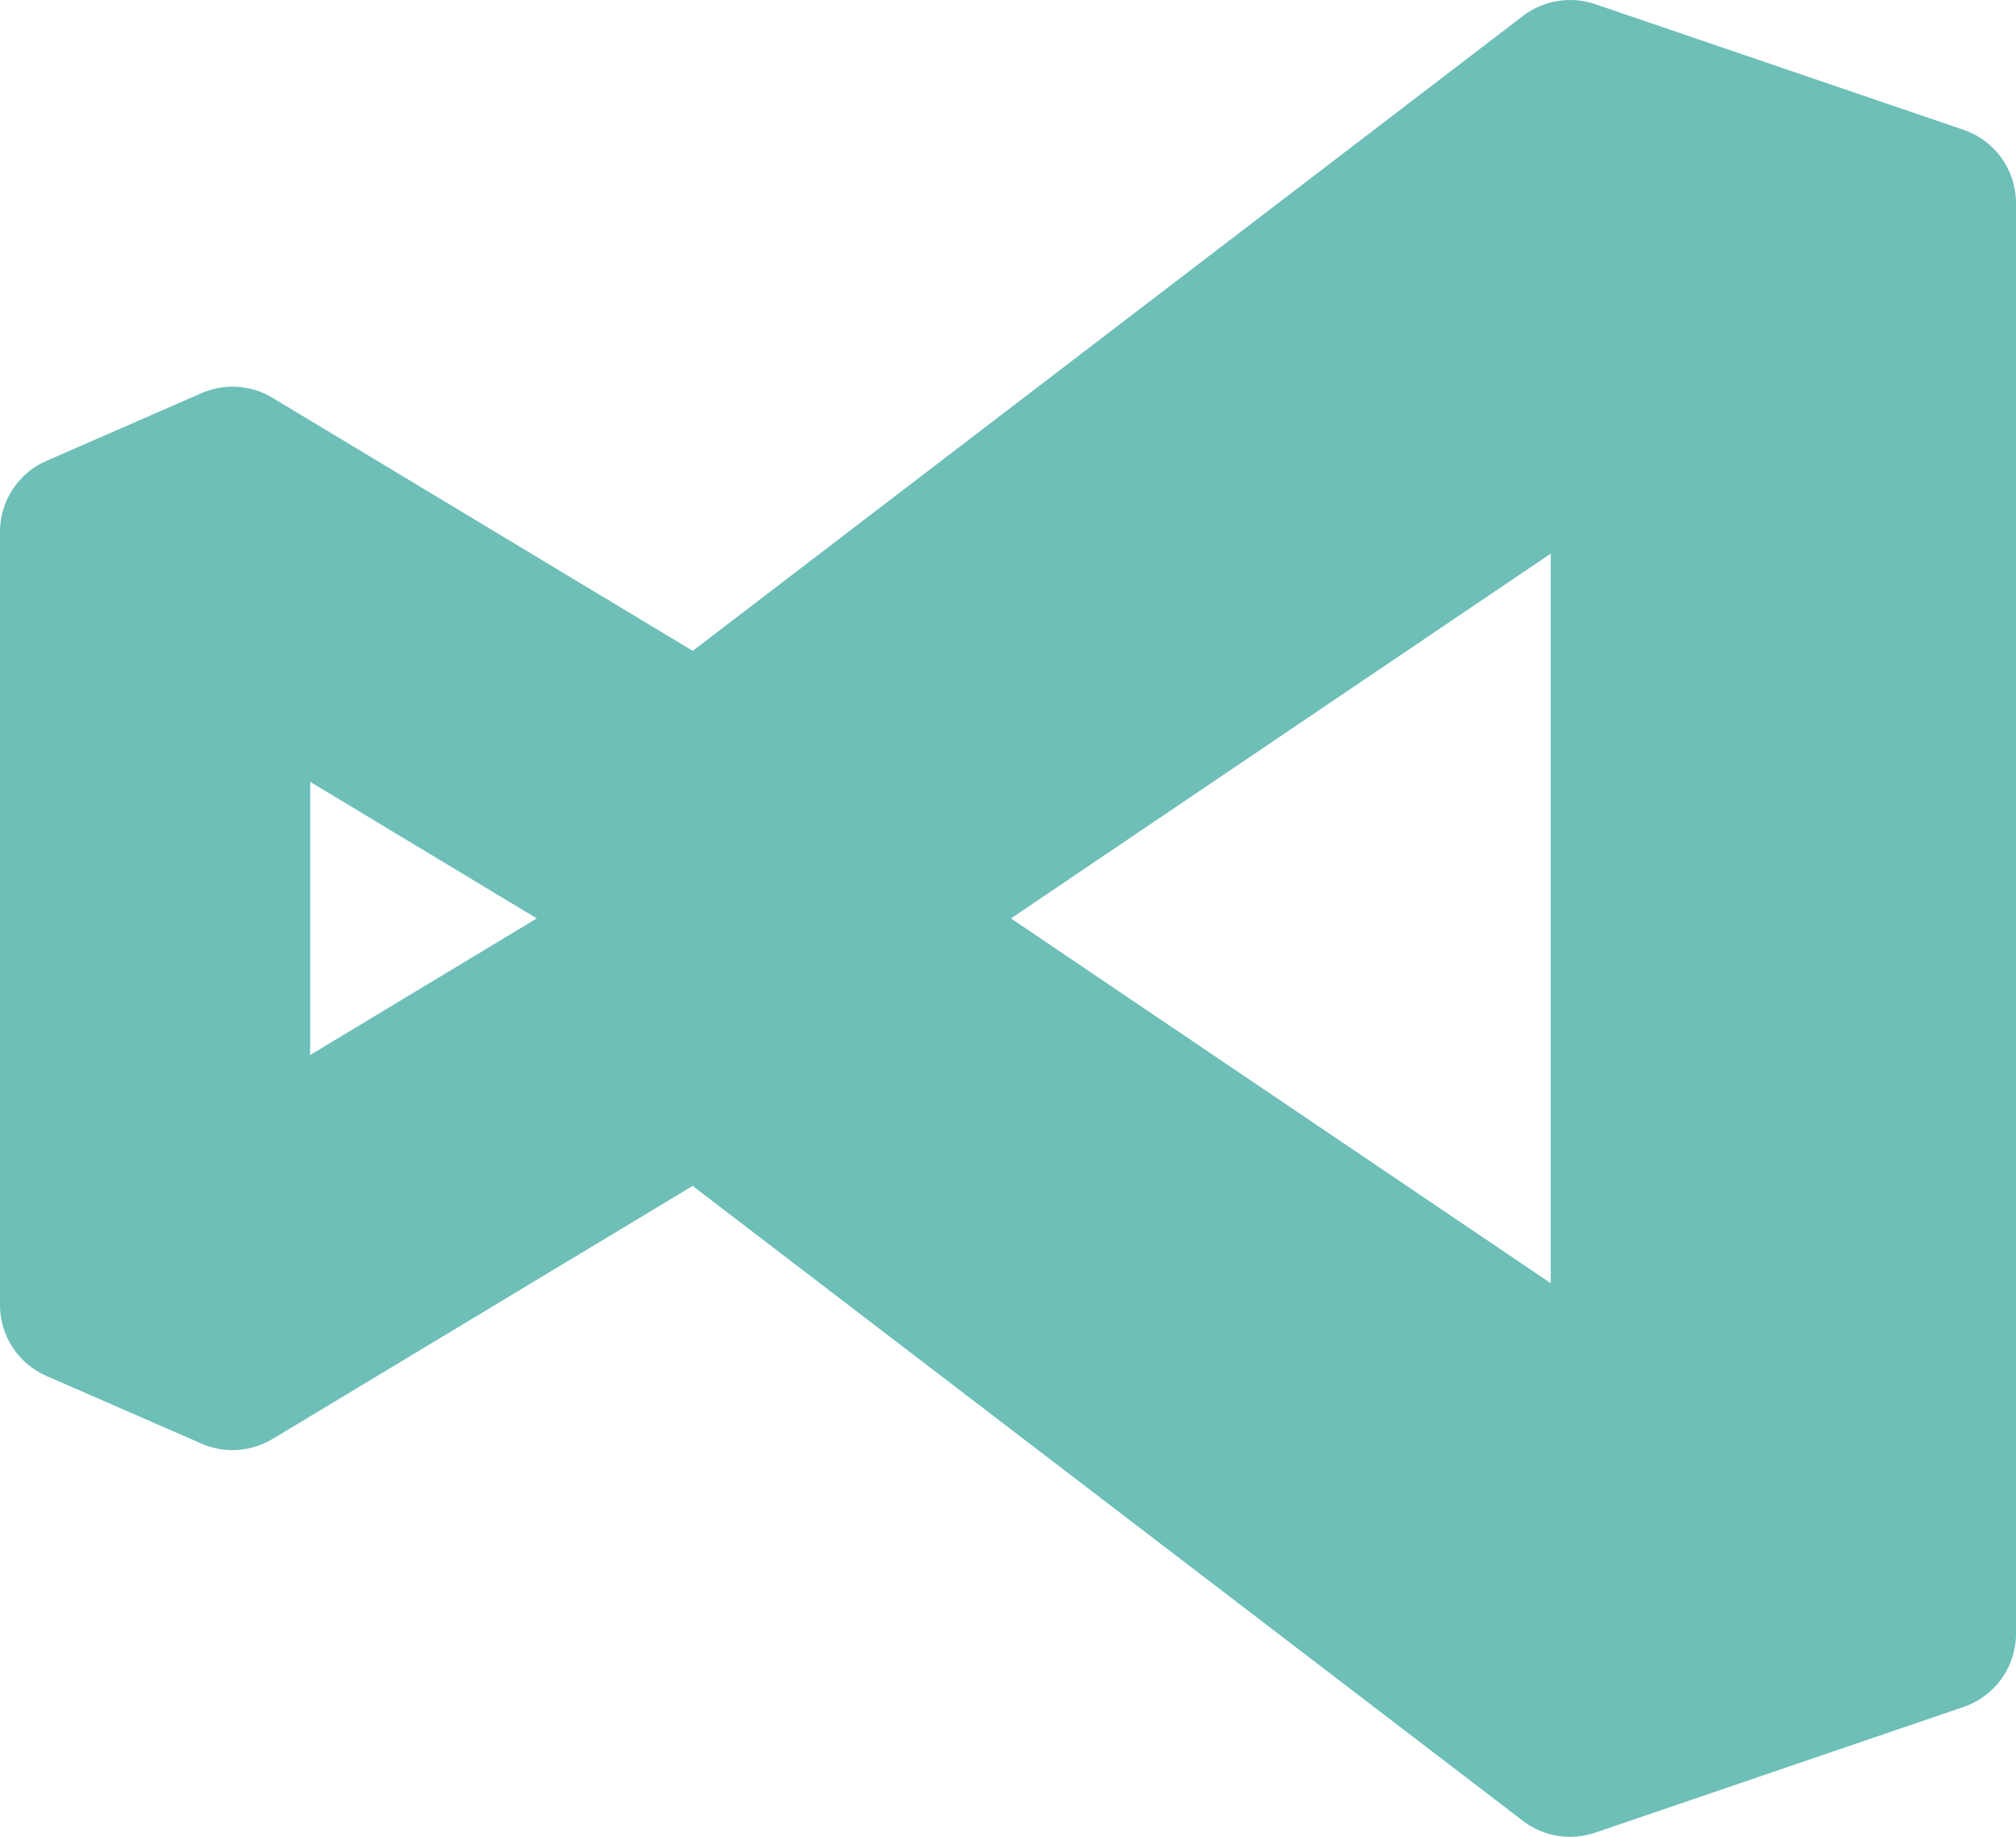
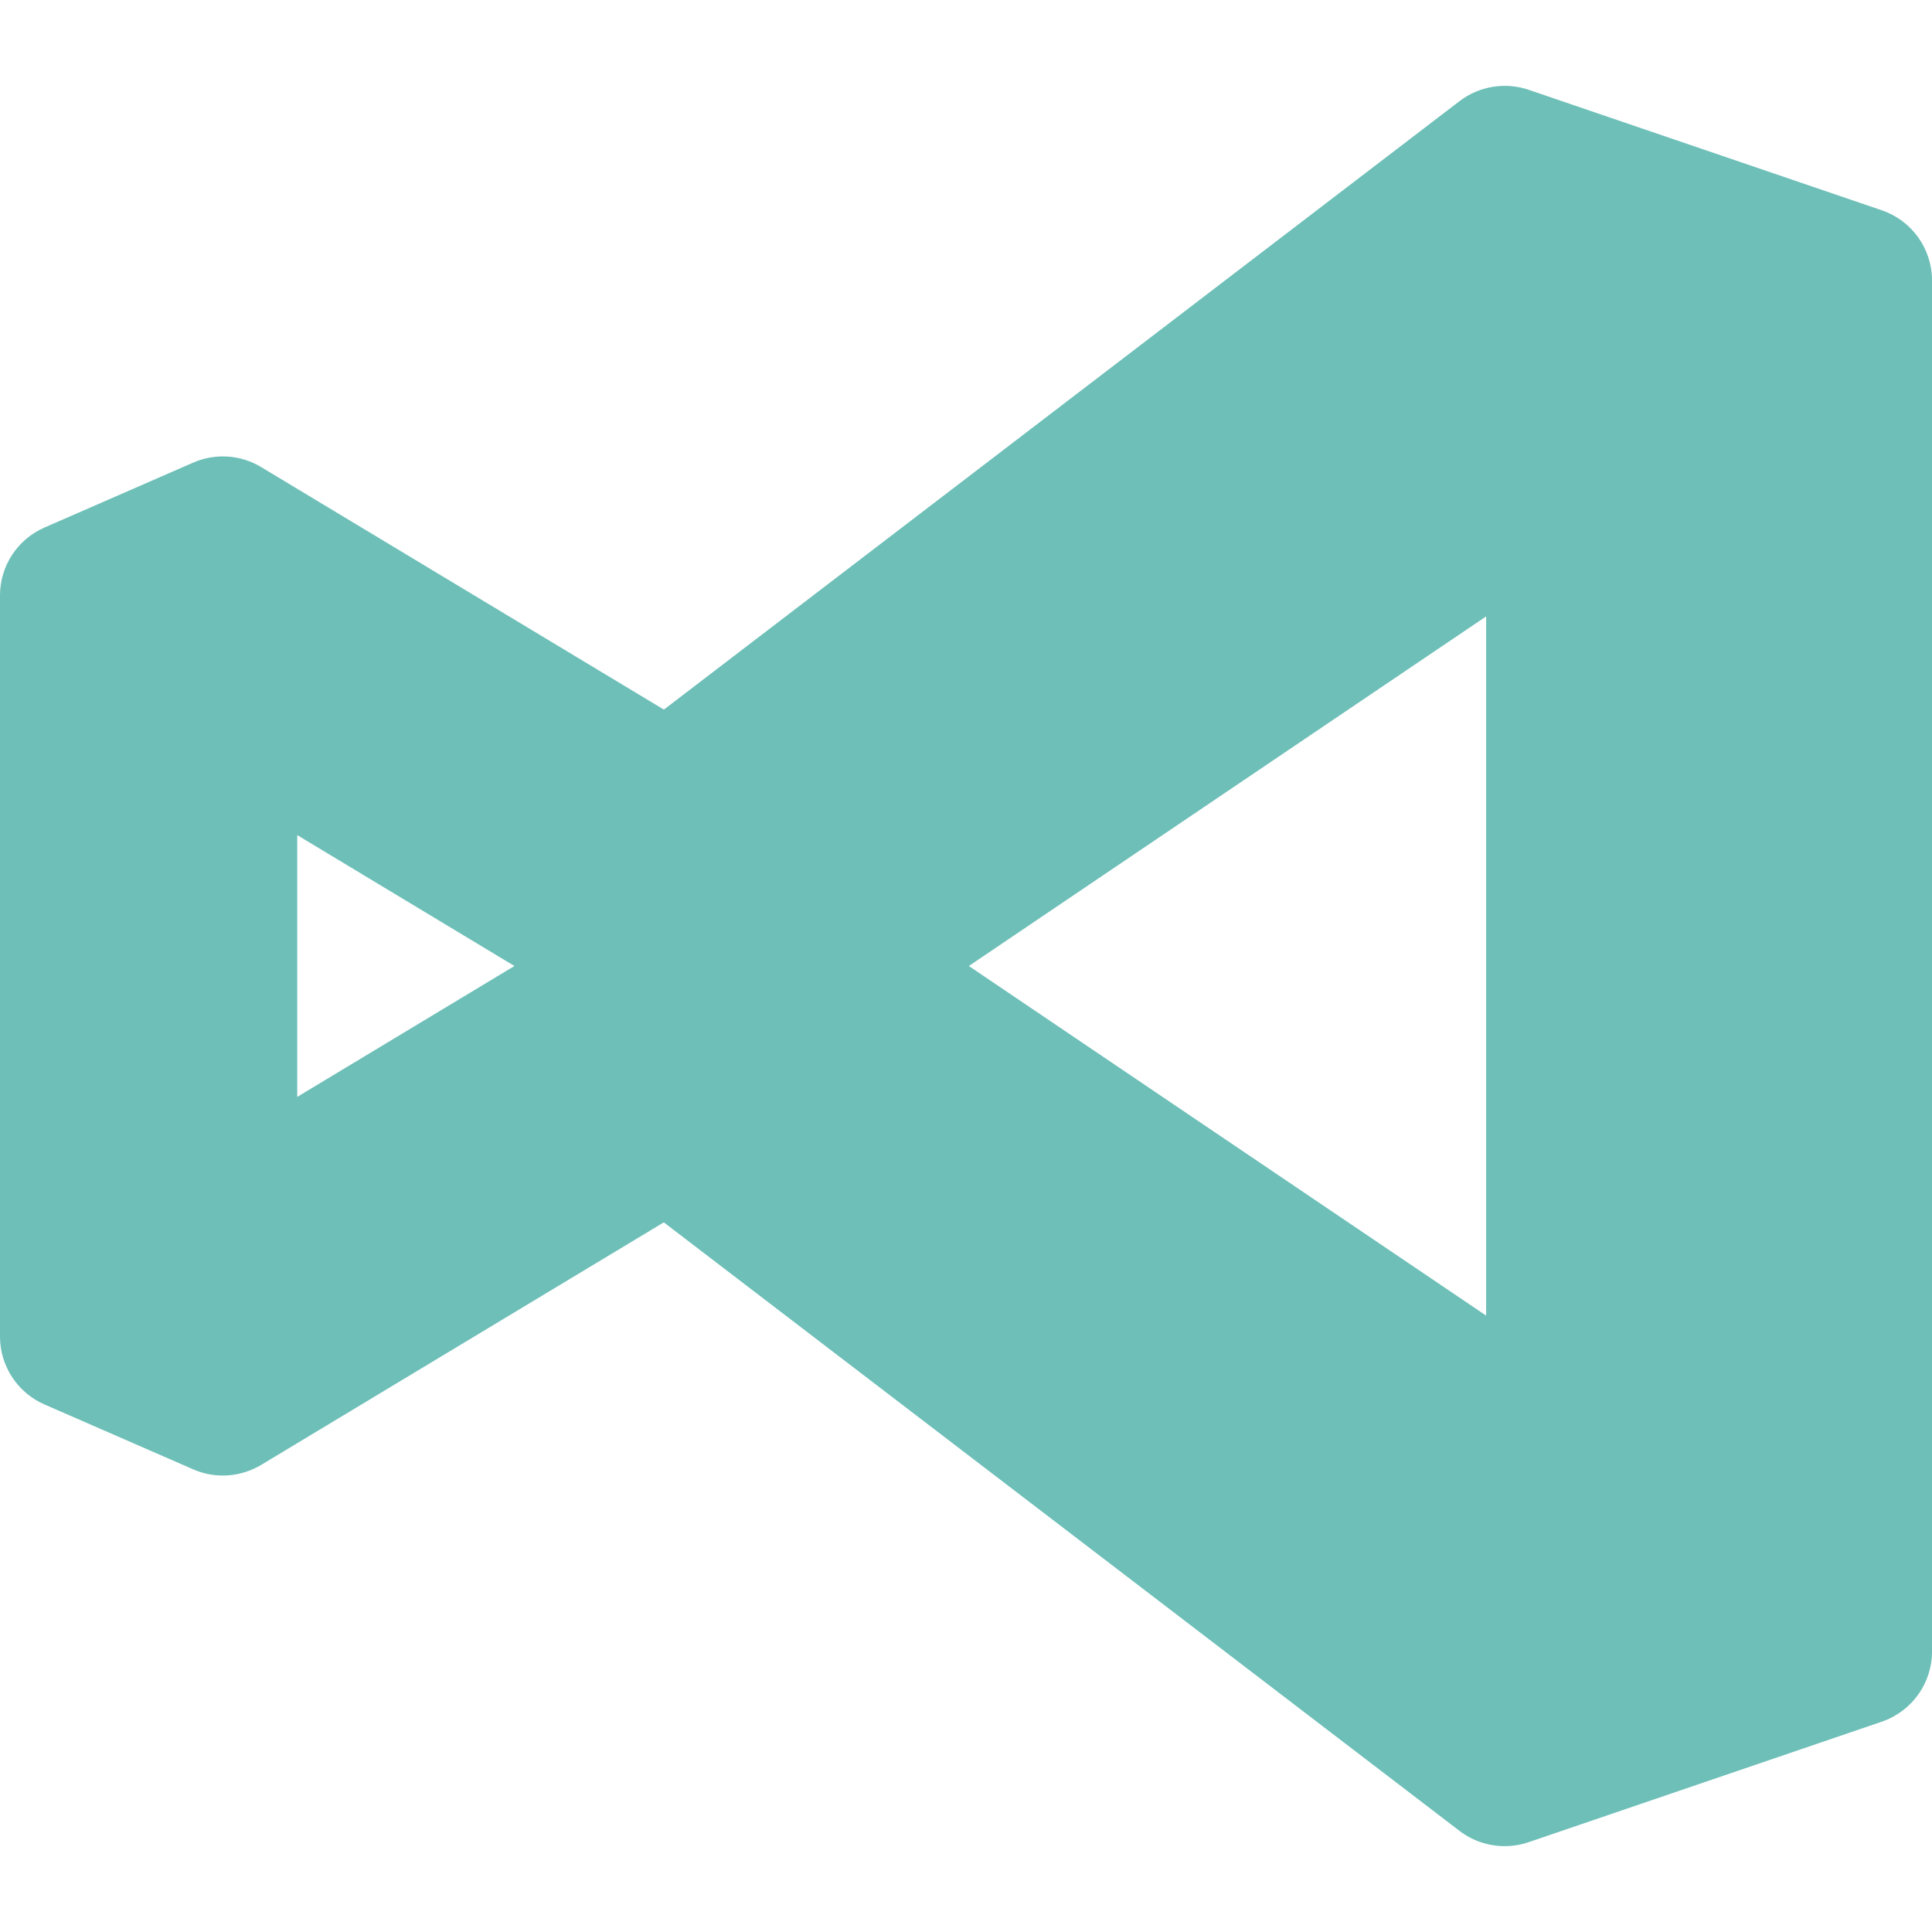
- <svg xmlns="http://www.w3.org/2000/svg" width="45" height="41" viewBox="0 0 45 41" fill="none">
-   <path d="M43.83 2.898L35.609 0.093C35.064 -0.094 34.454 0.005 33.996 0.355L15.463 14.528L6.087 8.882C5.606 8.59 5.014 8.55 4.498 8.776L1.037 10.287C0.407 10.561 0 11.183 0 11.868V29.131C0 29.817 0.407 30.438 1.037 30.713L4.498 32.223C5.012 32.45 5.604 32.408 6.087 32.118L15.461 26.471L33.994 40.644C34.3 40.879 34.672 41 35.046 41C35.235 41 35.424 40.969 35.607 40.907L43.828 38.102C44.529 37.863 45 37.207 45 36.468V4.531C45 3.792 44.529 3.136 43.83 2.898ZM6.923 23.549V17.451L11.982 20.5L6.923 23.549ZM34.615 28.643L22.566 20.5L34.615 12.357V28.643Z" fill="#6DBFB8" />
+ <svg xmlns="http://www.w3.org/2000/svg" width="45" height="45" viewBox="0 0 45 45" fill="none">
+   <path d="M43.83 4.898L35.609 2.093C35.064 1.906 34.454 2.005 33.996 2.355L15.463 16.528L6.087 10.882C5.606 10.59 5.014 10.55 4.498 10.776L1.037 12.287C0.407 12.561 0 13.183 0 13.868V31.131C0 31.817 0.407 32.438 1.037 32.713L4.498 34.223C5.012 34.45 5.604 34.408 6.087 34.118L15.461 28.471L33.994 42.644C34.3 42.879 34.672 43 35.046 43C35.235 43 35.424 42.969 35.607 42.907L43.828 40.102C44.529 39.863 45 39.207 45 38.468V6.531C45 5.792 44.529 5.136 43.83 4.898ZM6.923 25.549V19.451L11.982 22.5L6.923 25.549ZM34.615 30.643L22.566 22.5L34.615 14.357V30.643Z" fill="#6DBFB8" />
</svg>
